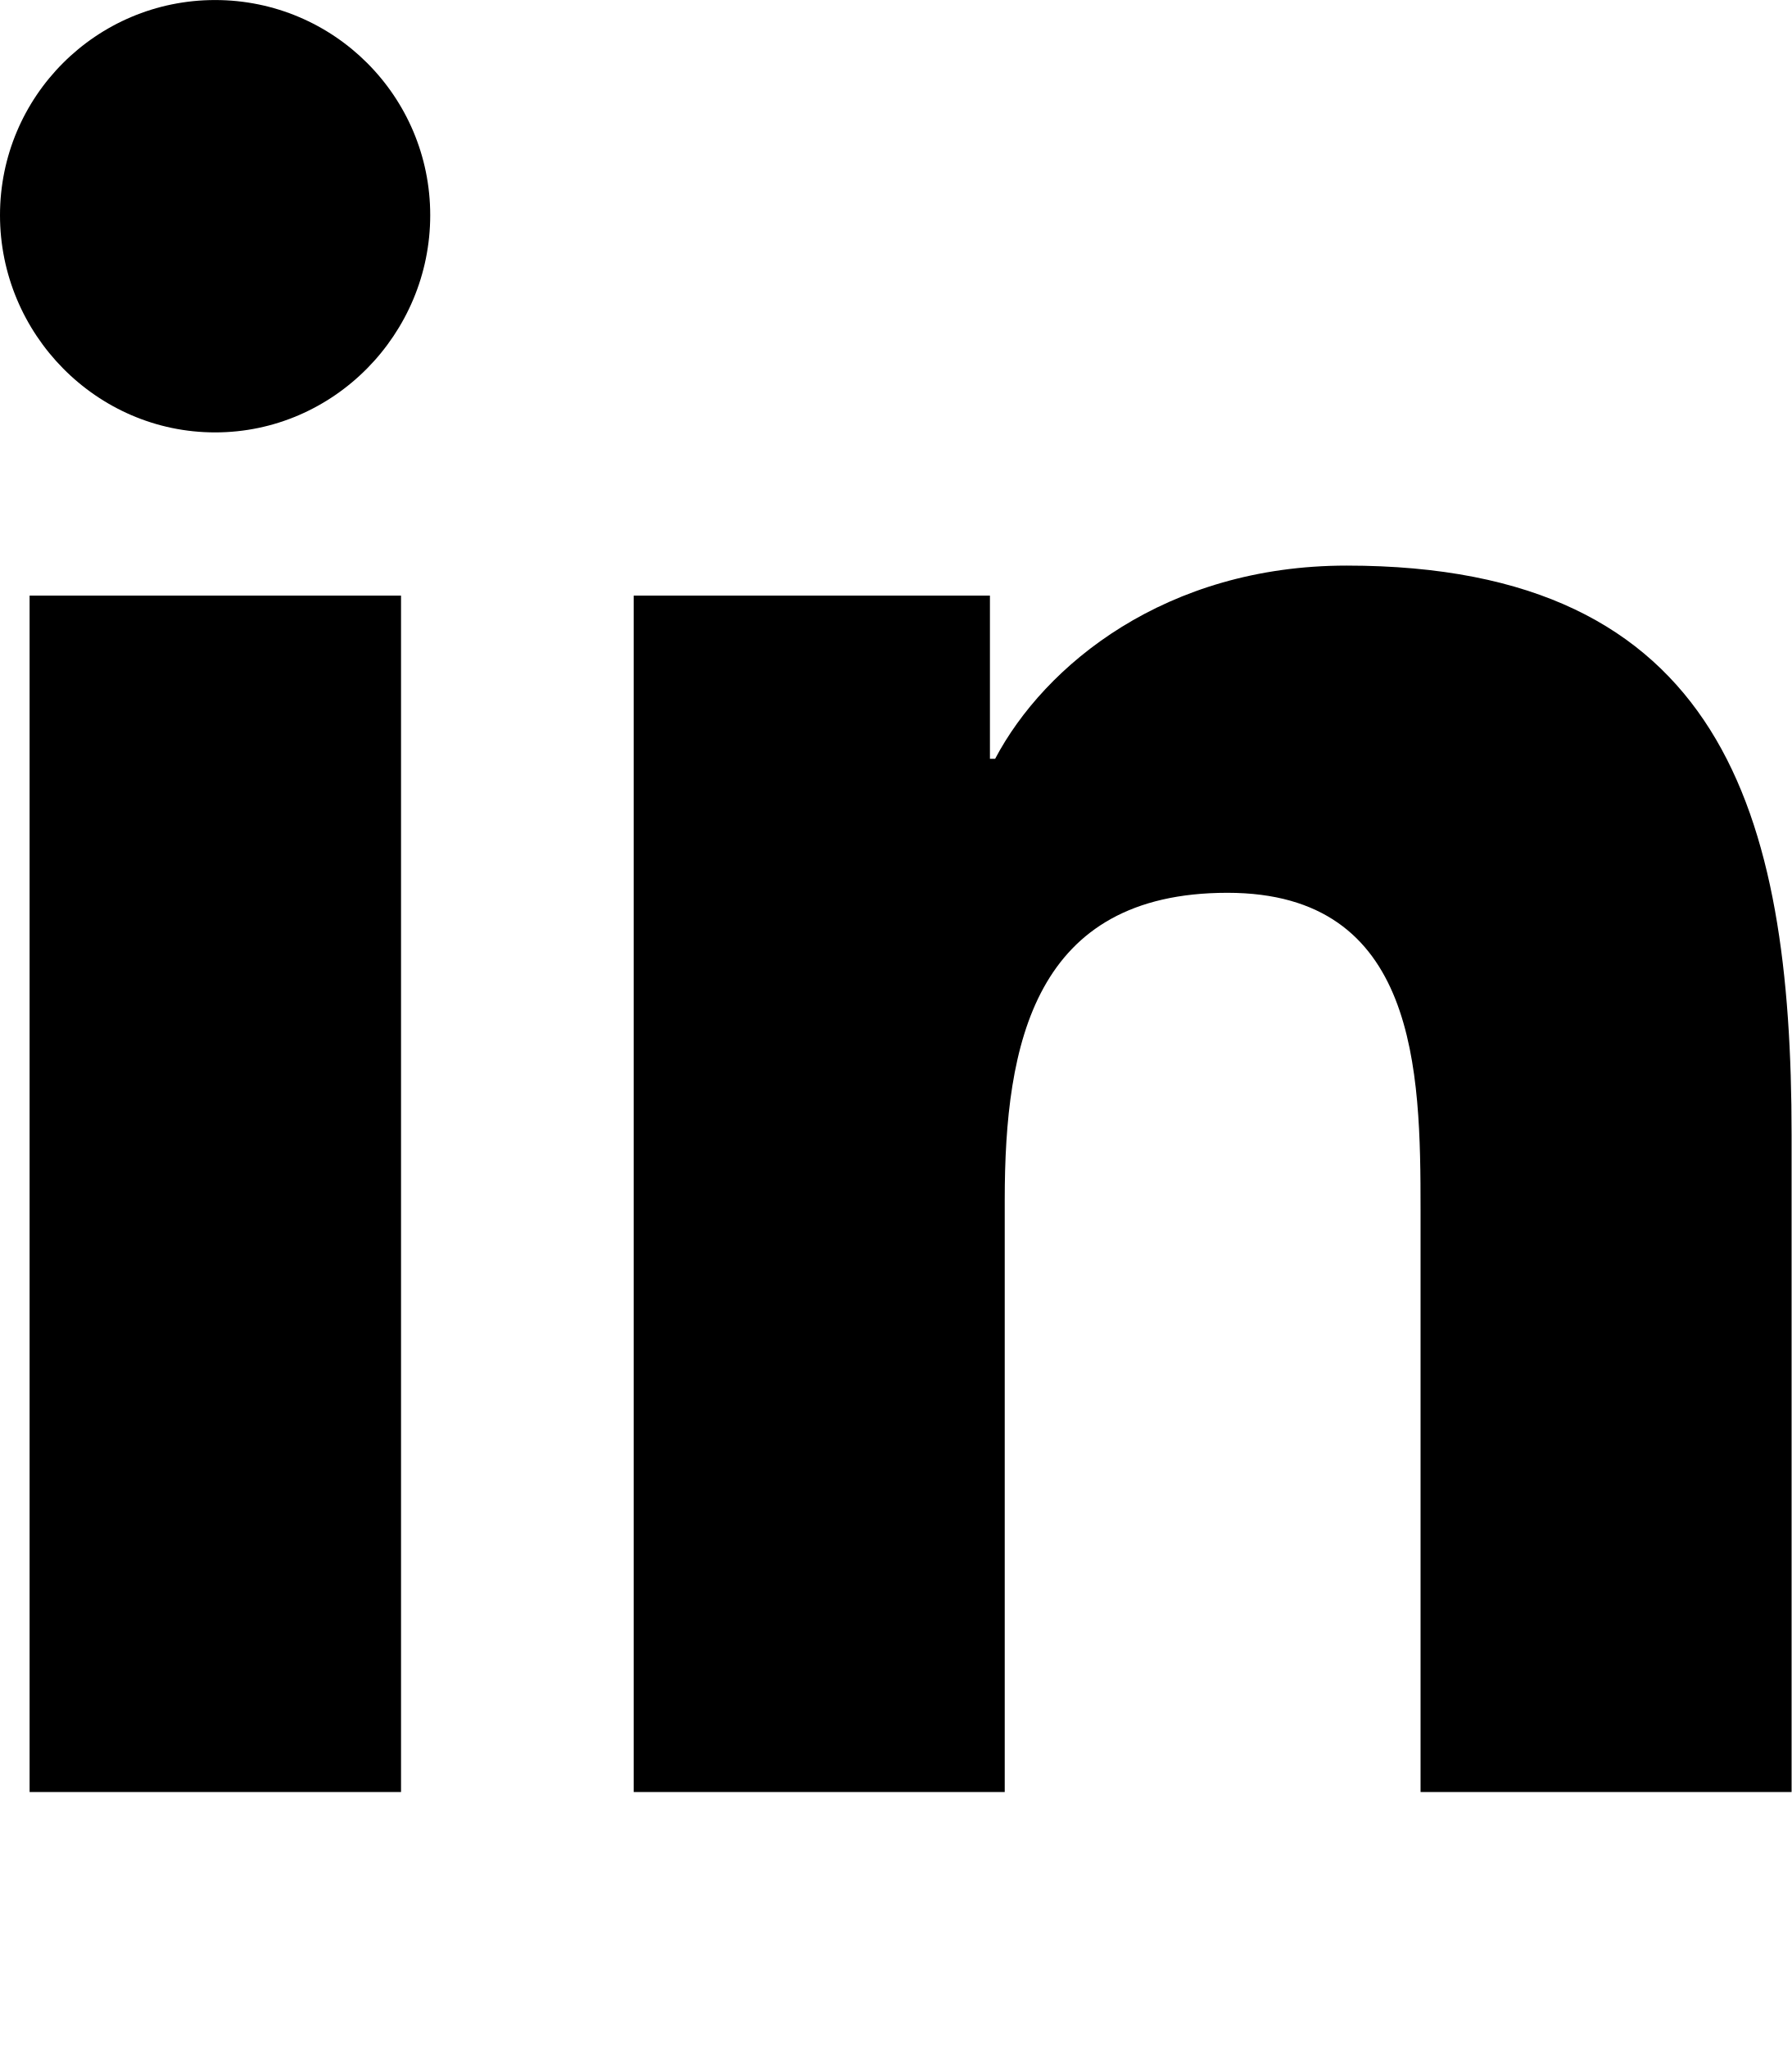
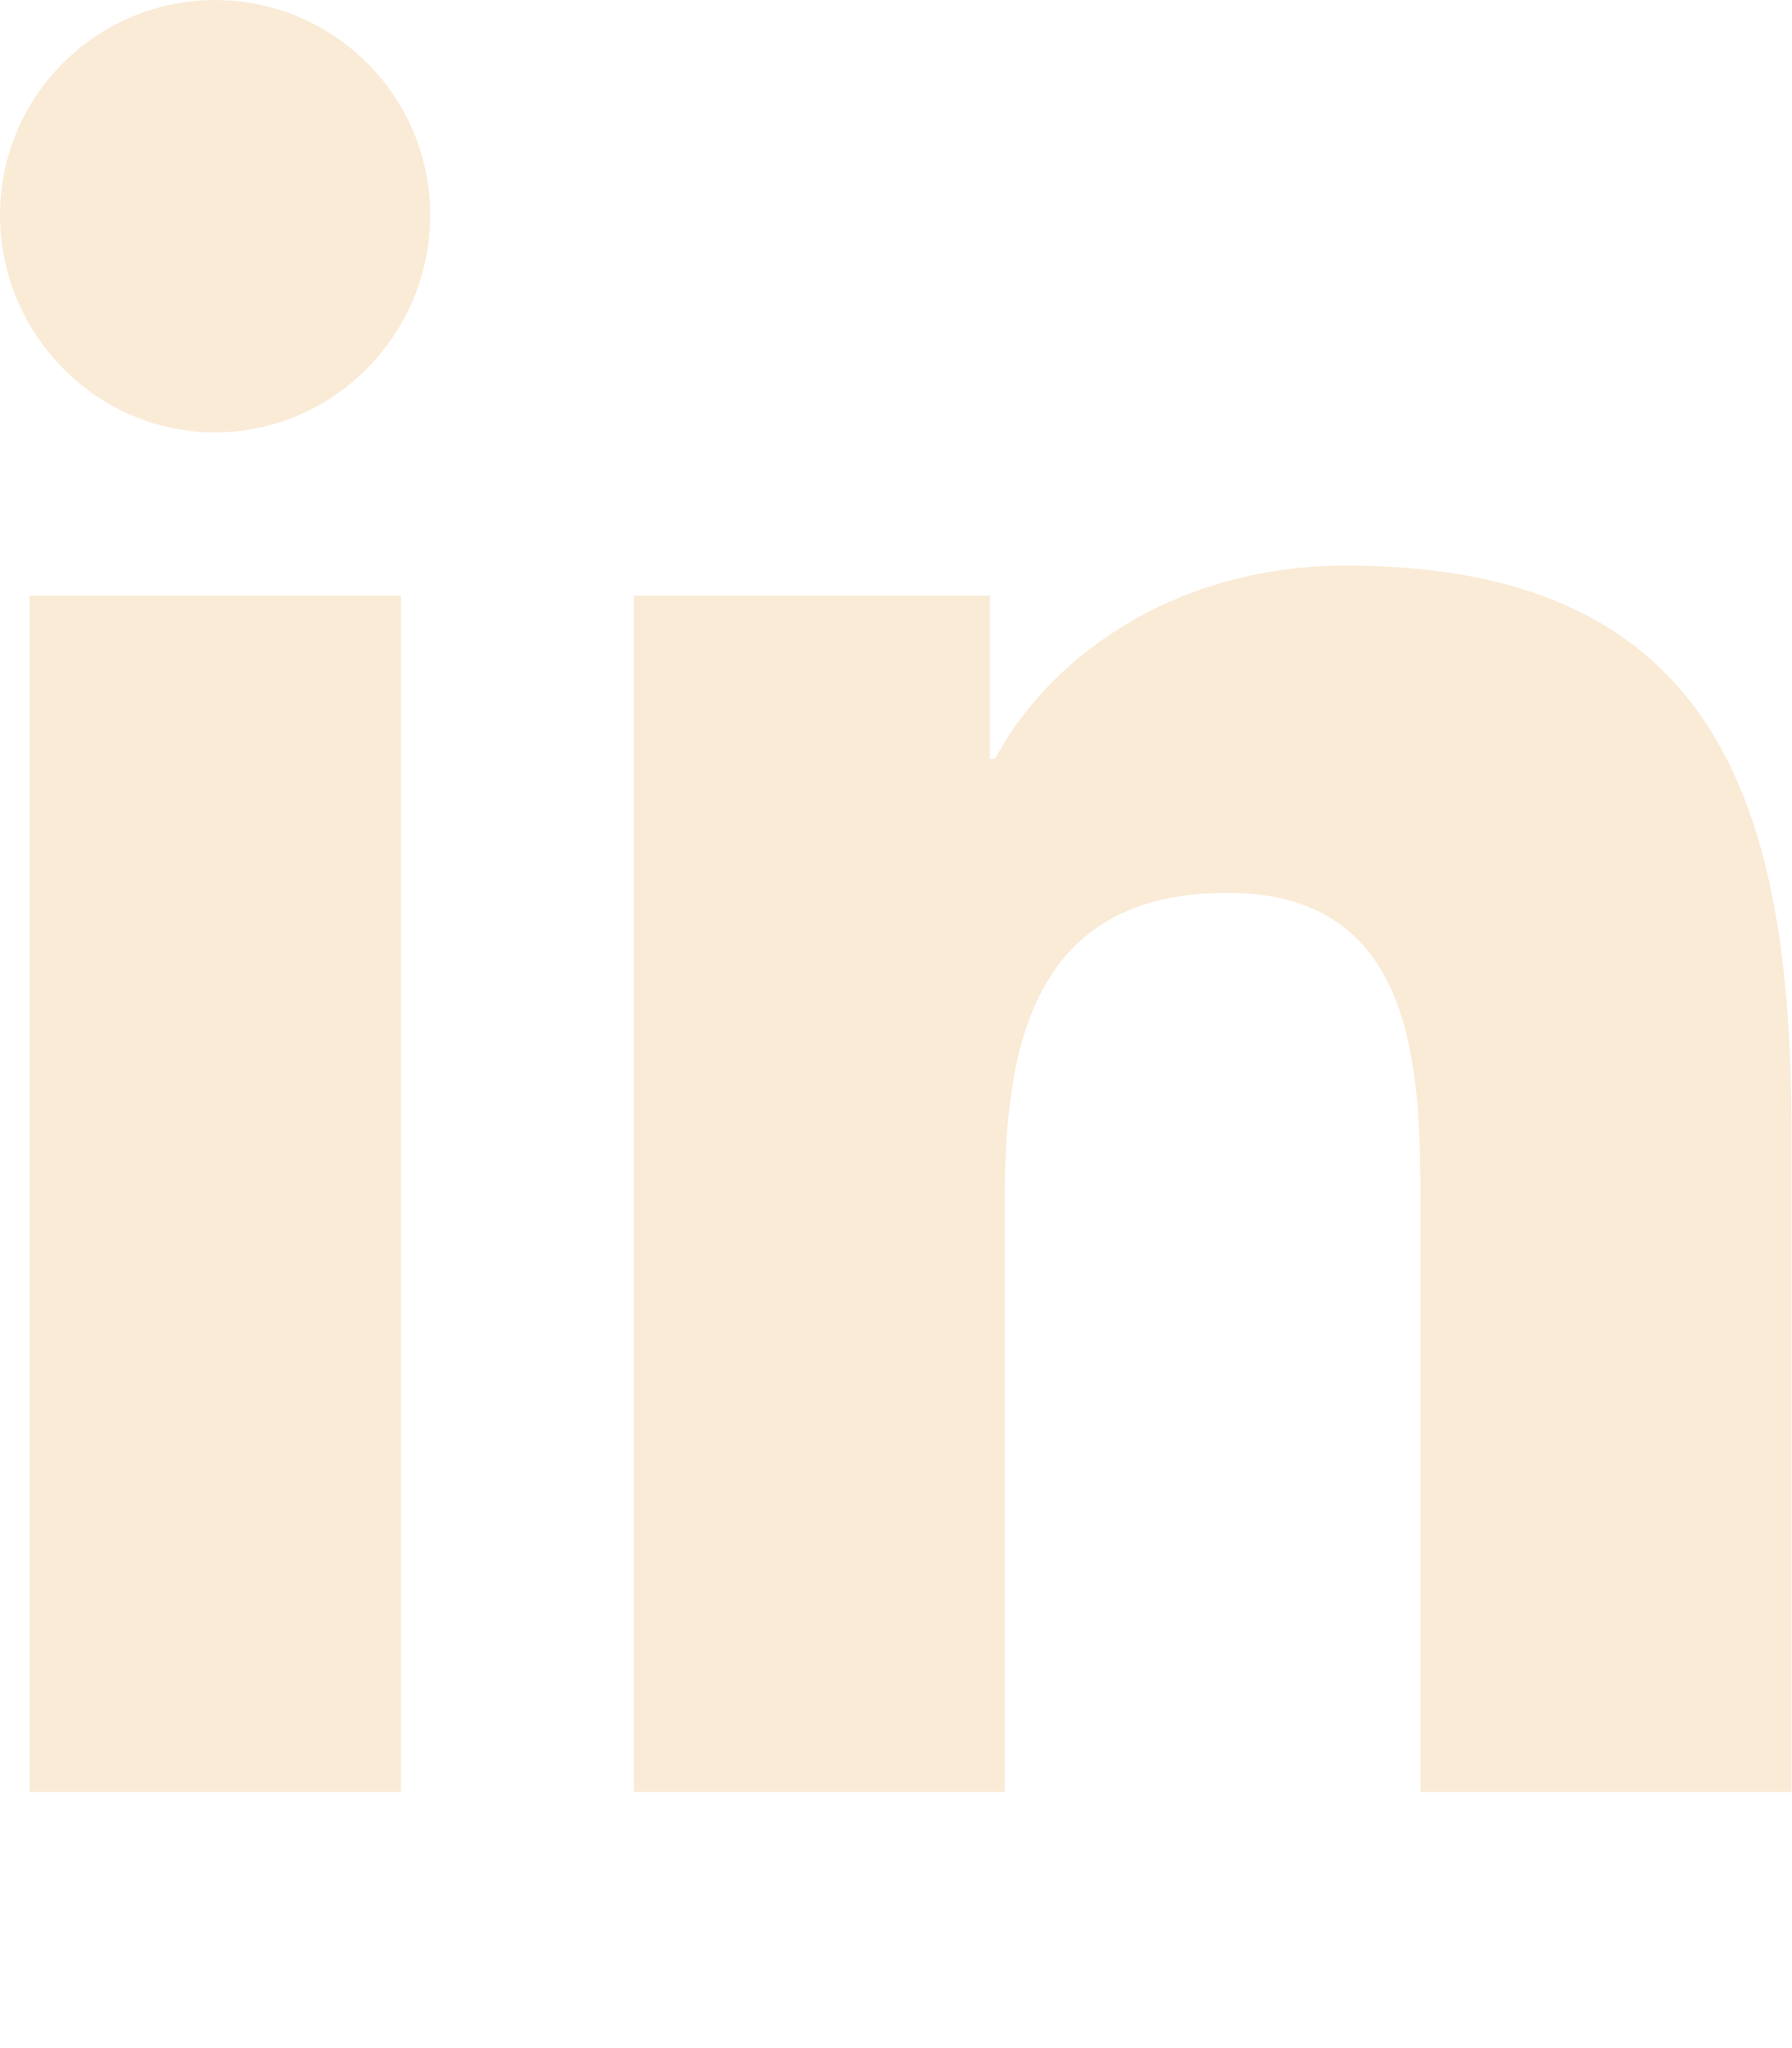
- <svg xmlns="http://www.w3.org/2000/svg" aria-hidden="true" focusable="false" data-prefix="fab" data-icon="linkedin-in" class="svg-inline--fa fa-linkedin-in fa-w-14" role="img" viewBox="0 0 448 512">
+ <svg xmlns="http://www.w3.org/2000/svg" style="color:antiquewhite;" aria-hidden="true" focusable="false" data-prefix="fab" data-icon="linkedin-in" class="svg-inline--fa fa-linkedin-in fa-w-14" role="img" viewBox="0 0 448 512">
  <path fill="currentColor" d="M100.28 448H7.4V148.9h92.88zM53.79 108.1C24.09 108.1 0 83.5 0 53.8a53.79 53.79 0 0 1 107.58 0c0 29.7-24.1 54.3-53.79 54.3zM447.9 448h-92.68V302.4c0-34.7-.7-79.2-48.29-79.2-48.29 0-55.69 37.7-55.69 76.7V448h-92.78V148.9h89.08v40.8h1.3c12.4-23.5 42.69-48.3 87.88-48.3 94 0 111.28 61.9 111.28 142.3V448z" />
</svg>
